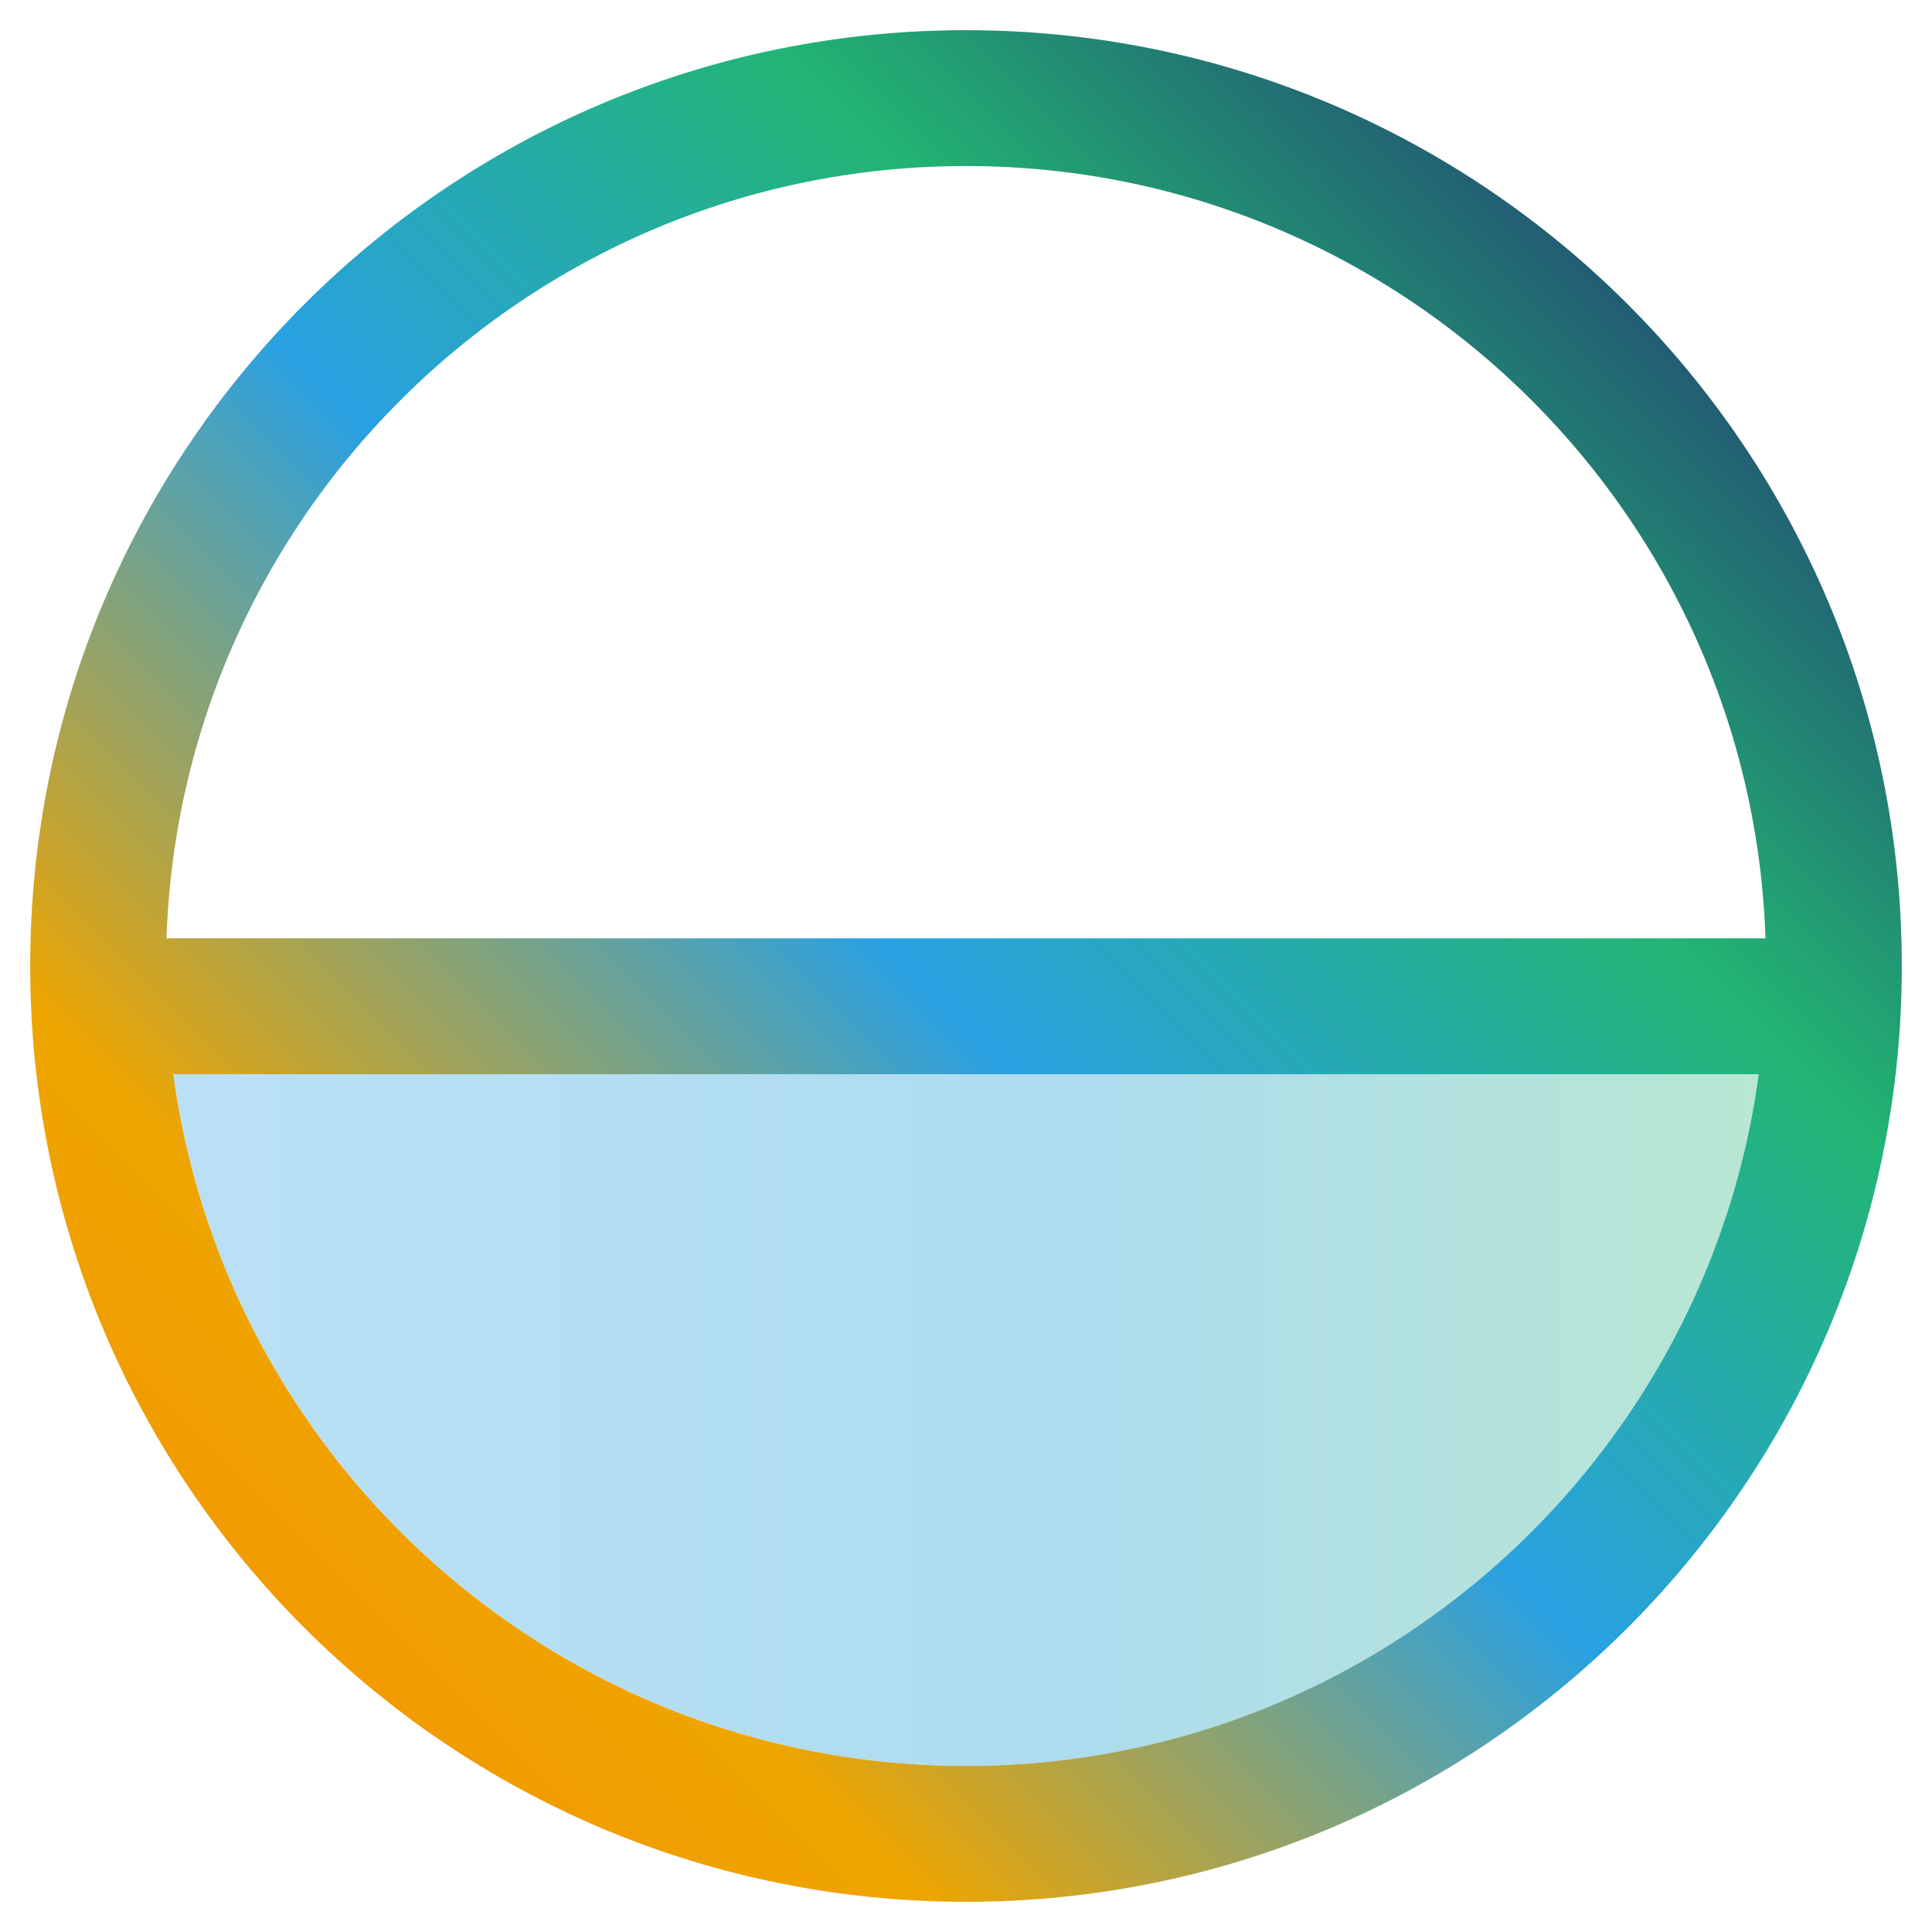
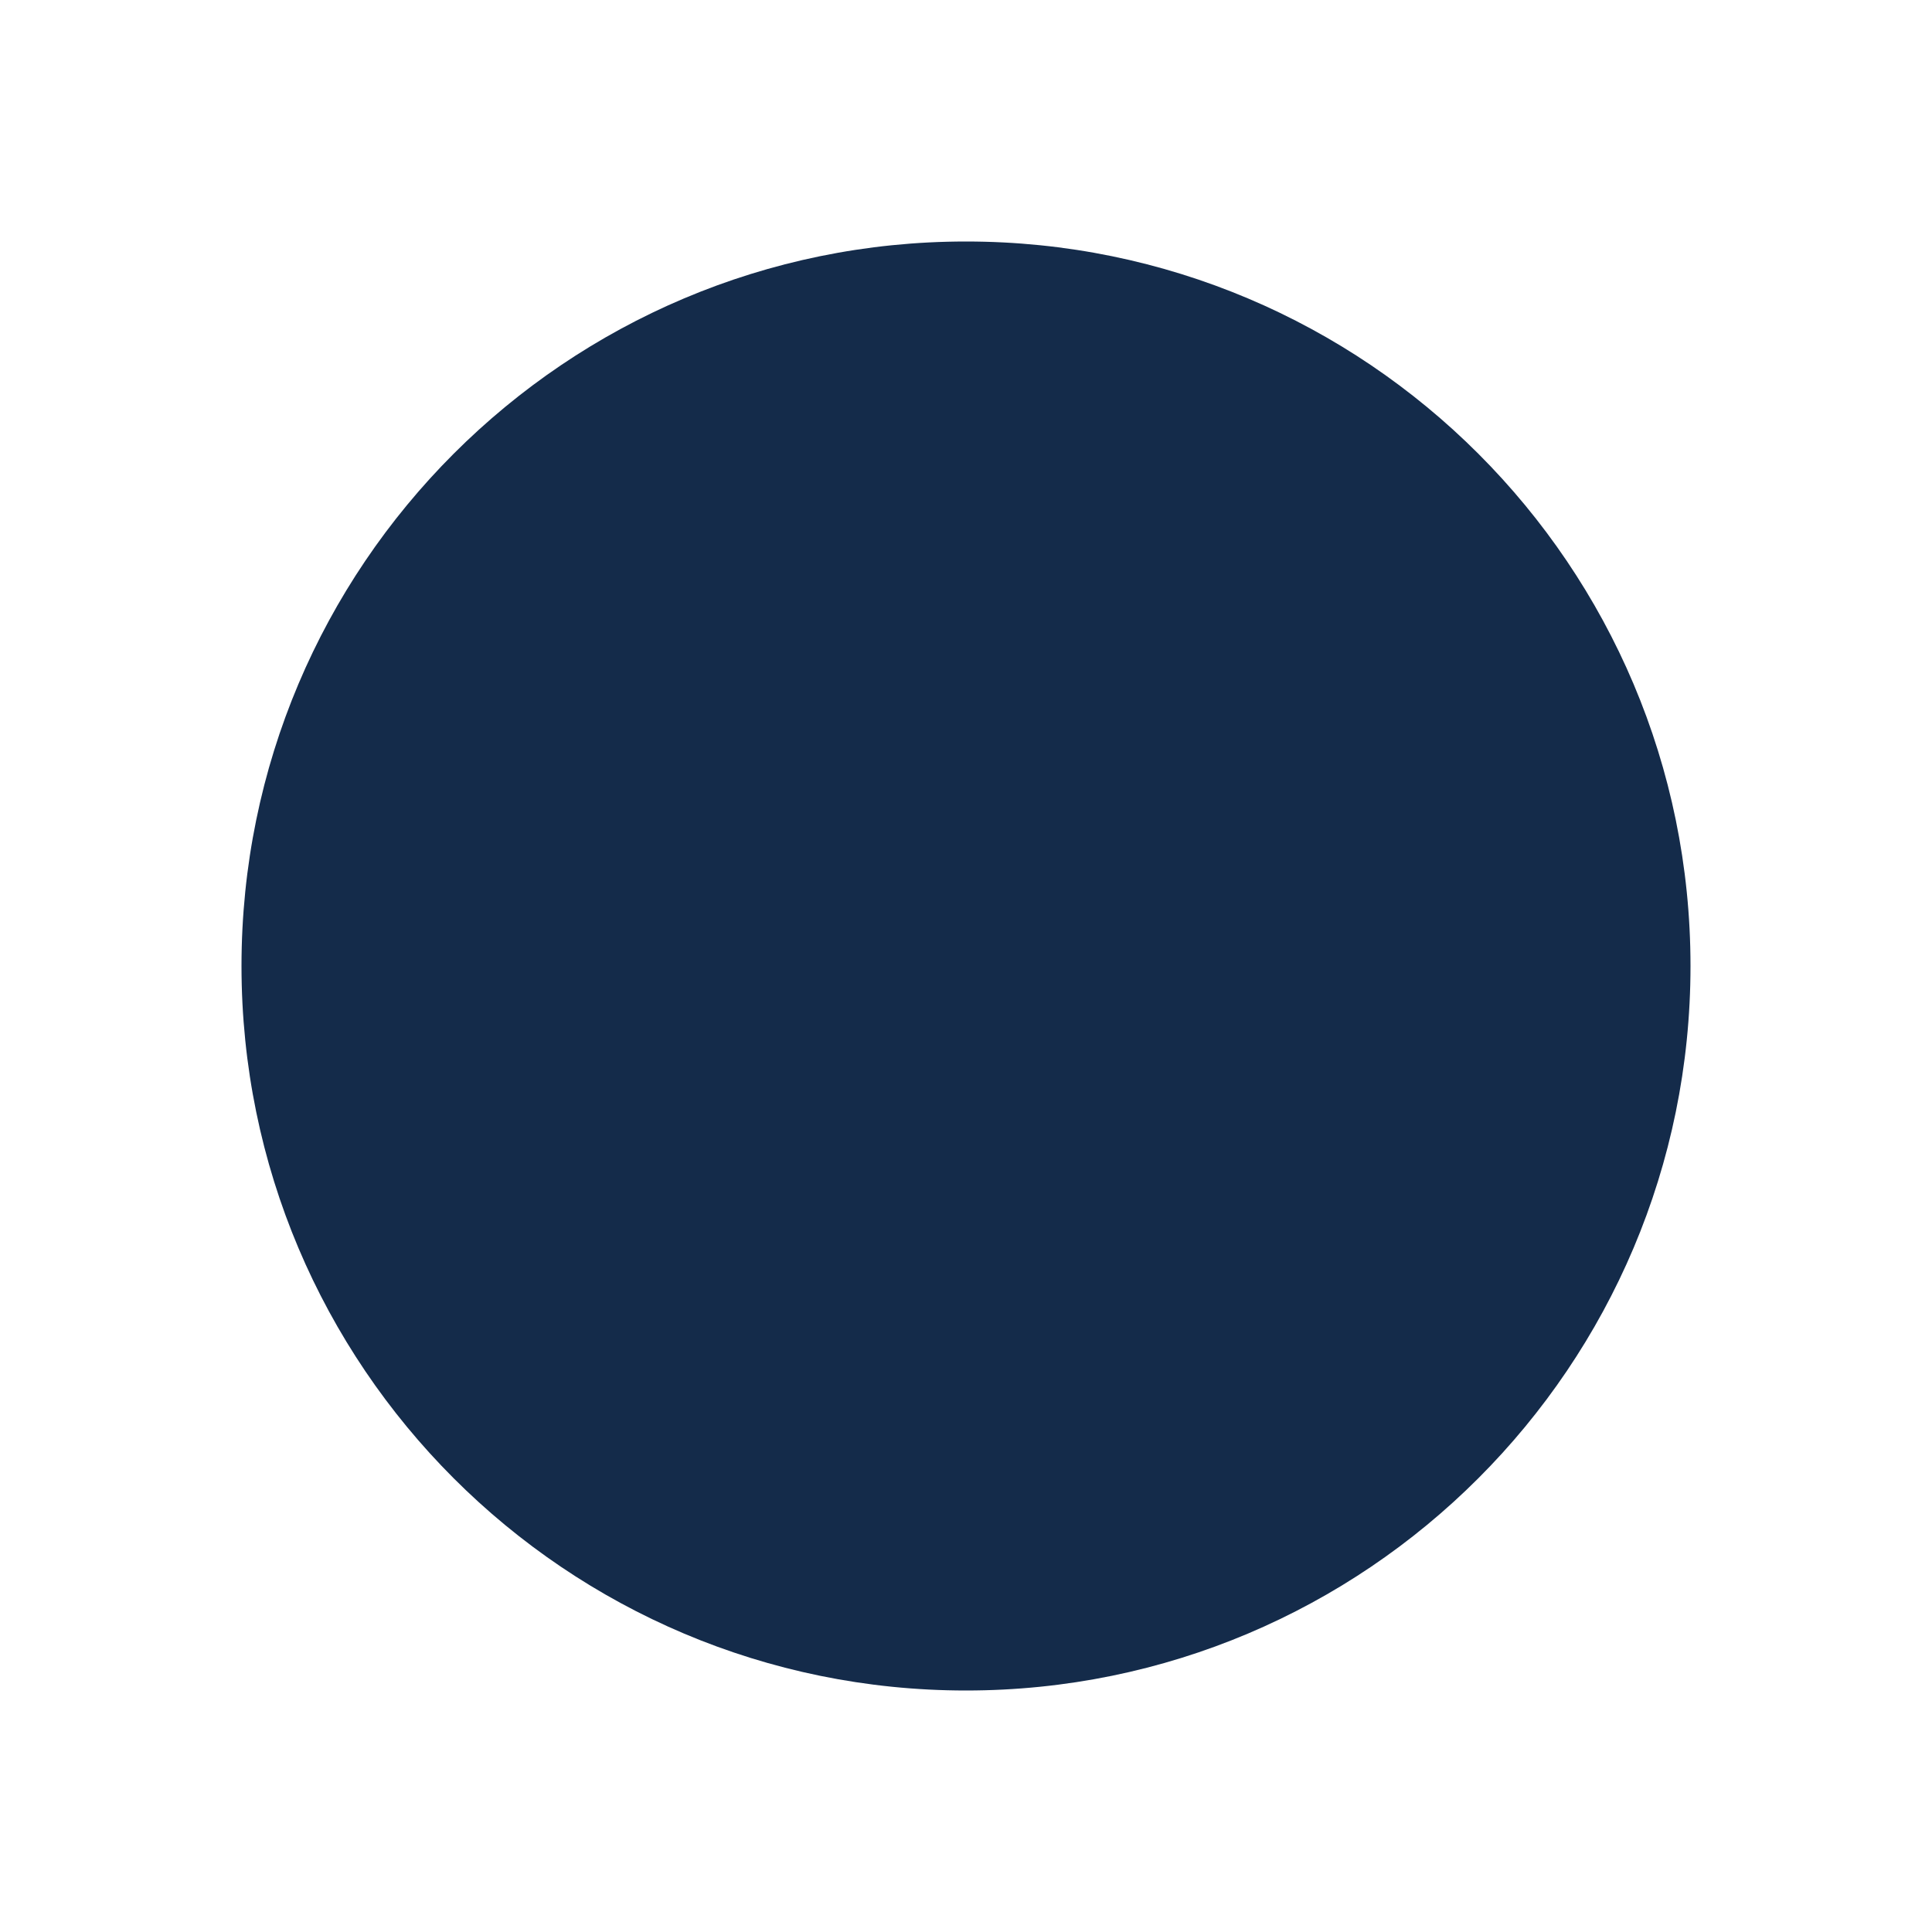
<svg xmlns="http://www.w3.org/2000/svg" viewBox="0 0 384 384" role="img" aria-labelledby="title desc">
-   <defs>
-     <linearGradient id="laundry-gradient" x1="40" y1="344" x2="344" y2="40" gradientUnits="userSpaceOnUse">
-       <stop offset="0" stop-color="#f29500" />
-       <stop offset=".18" stop-color="#efa500" />
-       <stop offset=".48" stop-color="#29a1e2" />
-       <stop offset=".74" stop-color="#22b573" />
-       <stop offset="1" stop-color="#223e73" />
-     </linearGradient>
-     <linearGradient id="water-fill-gradient" x1="33" y1="192" x2="351" y2="192" gradientUnits="userSpaceOnUse">
-       <stop offset="0" stop-color="#29a1e2" />
-       <stop offset=".58" stop-color="#0092cc" />
-       <stop offset="1" stop-color="#22b573" />
-     </linearGradient>
-     <clipPath id="inside-ring">
-       <circle cx="192" cy="192" r="159" />
-     </clipPath>
-   </defs>
-   <path class="water-fill" d="M34 200c50 0 96 0 154 0s105 0 162 0L350 360H34Z" fill="url(#water-fill-gradient)" fill-opacity=".32" clip-path="url(#inside-ring)" />
-   <circle class="ring" cx="192" cy="192" r="172.5" fill="none" stroke="url(#laundry-gradient)" stroke-width="27" />
-   <path class="water-line" d="M34 200c50 0 96 0 154 0s105 0 162 0" fill="none" stroke="url(#laundry-gradient)" stroke-width="27" stroke-linecap="round" stroke-linejoin="round" />
+   <style>
+     circle { fill: #142b4a; }
+     @media (prefers-color-scheme: dark) { circle { fill: #f5f7fa; } }
+   </style>
+   <circle cx="192" cy="192" r="144" />
</svg>
